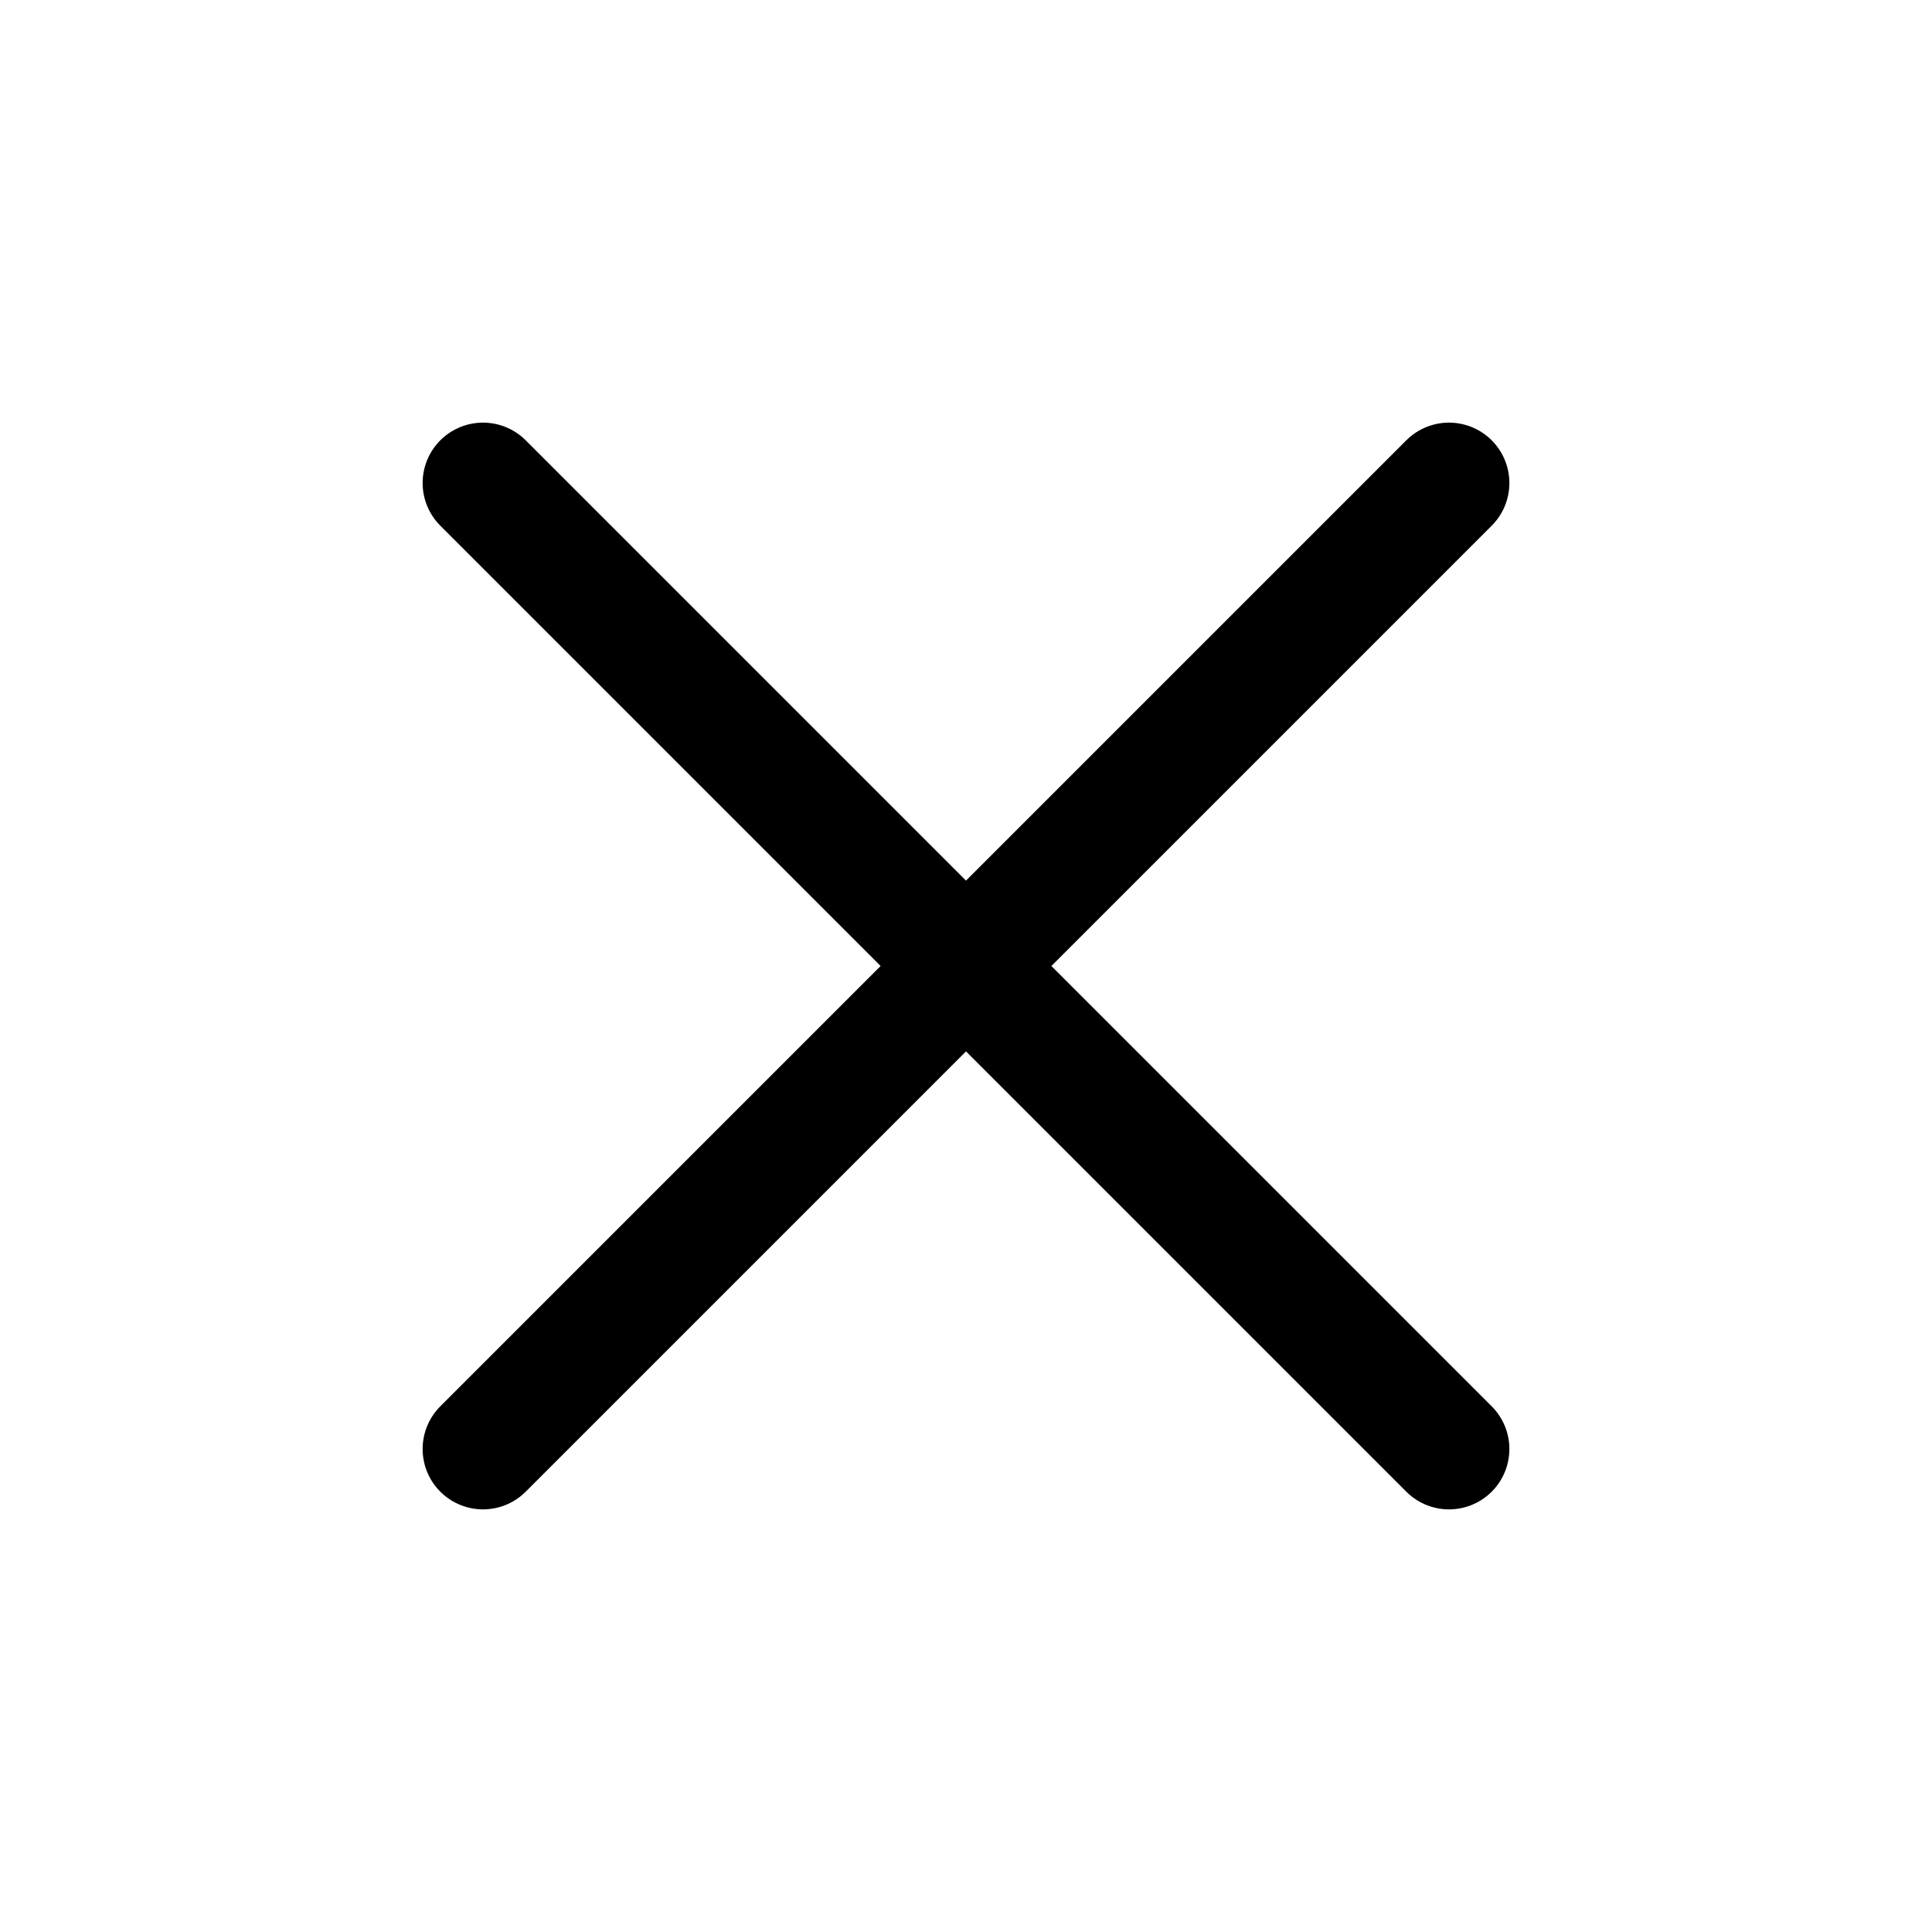
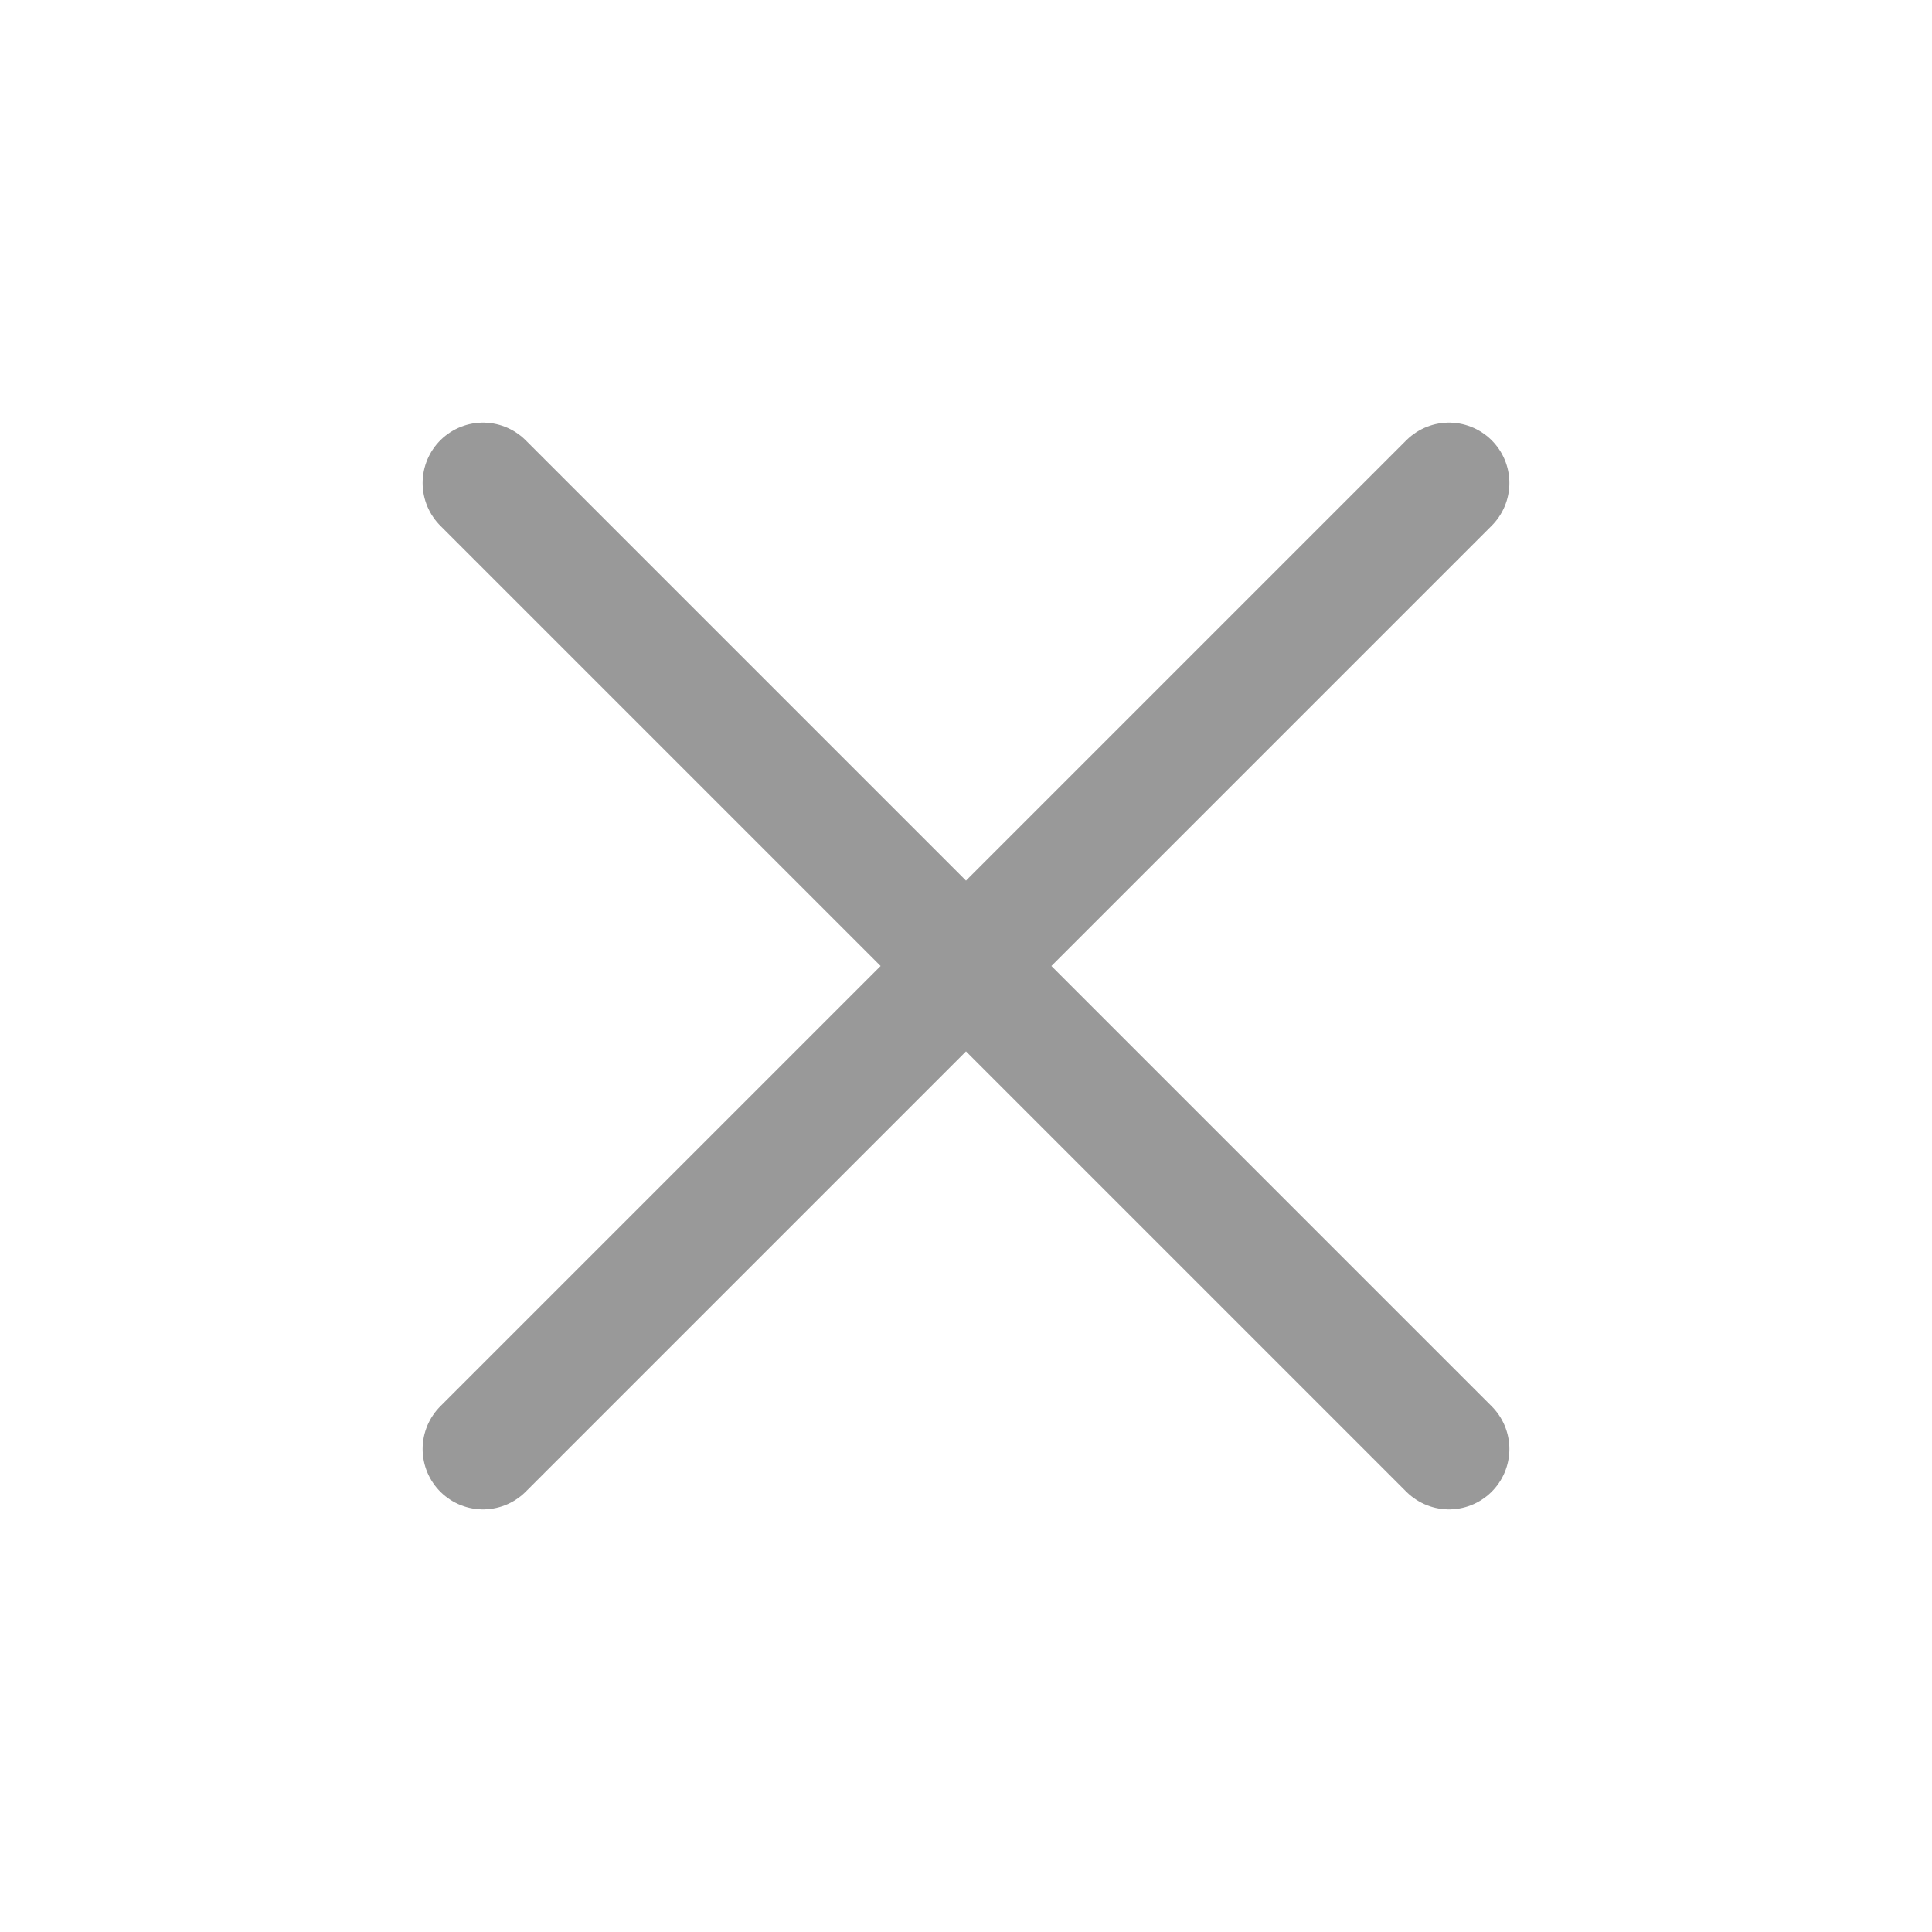
- <svg xmlns="http://www.w3.org/2000/svg" fill="none" viewBox="0 0 24 24" stroke-width="1.5" stroke="currentColor" class="w-6 h-6">
+ <svg xmlns="http://www.w3.org/2000/svg" fill="none" viewBox="0 0 24 24" stroke-width="1.5" stroke="#999999" class="w-6 h-6">
  <path stroke-linecap="round" stroke-linejoin="round" d="M6 18L18 6M6 6l12 12" />
</svg>
